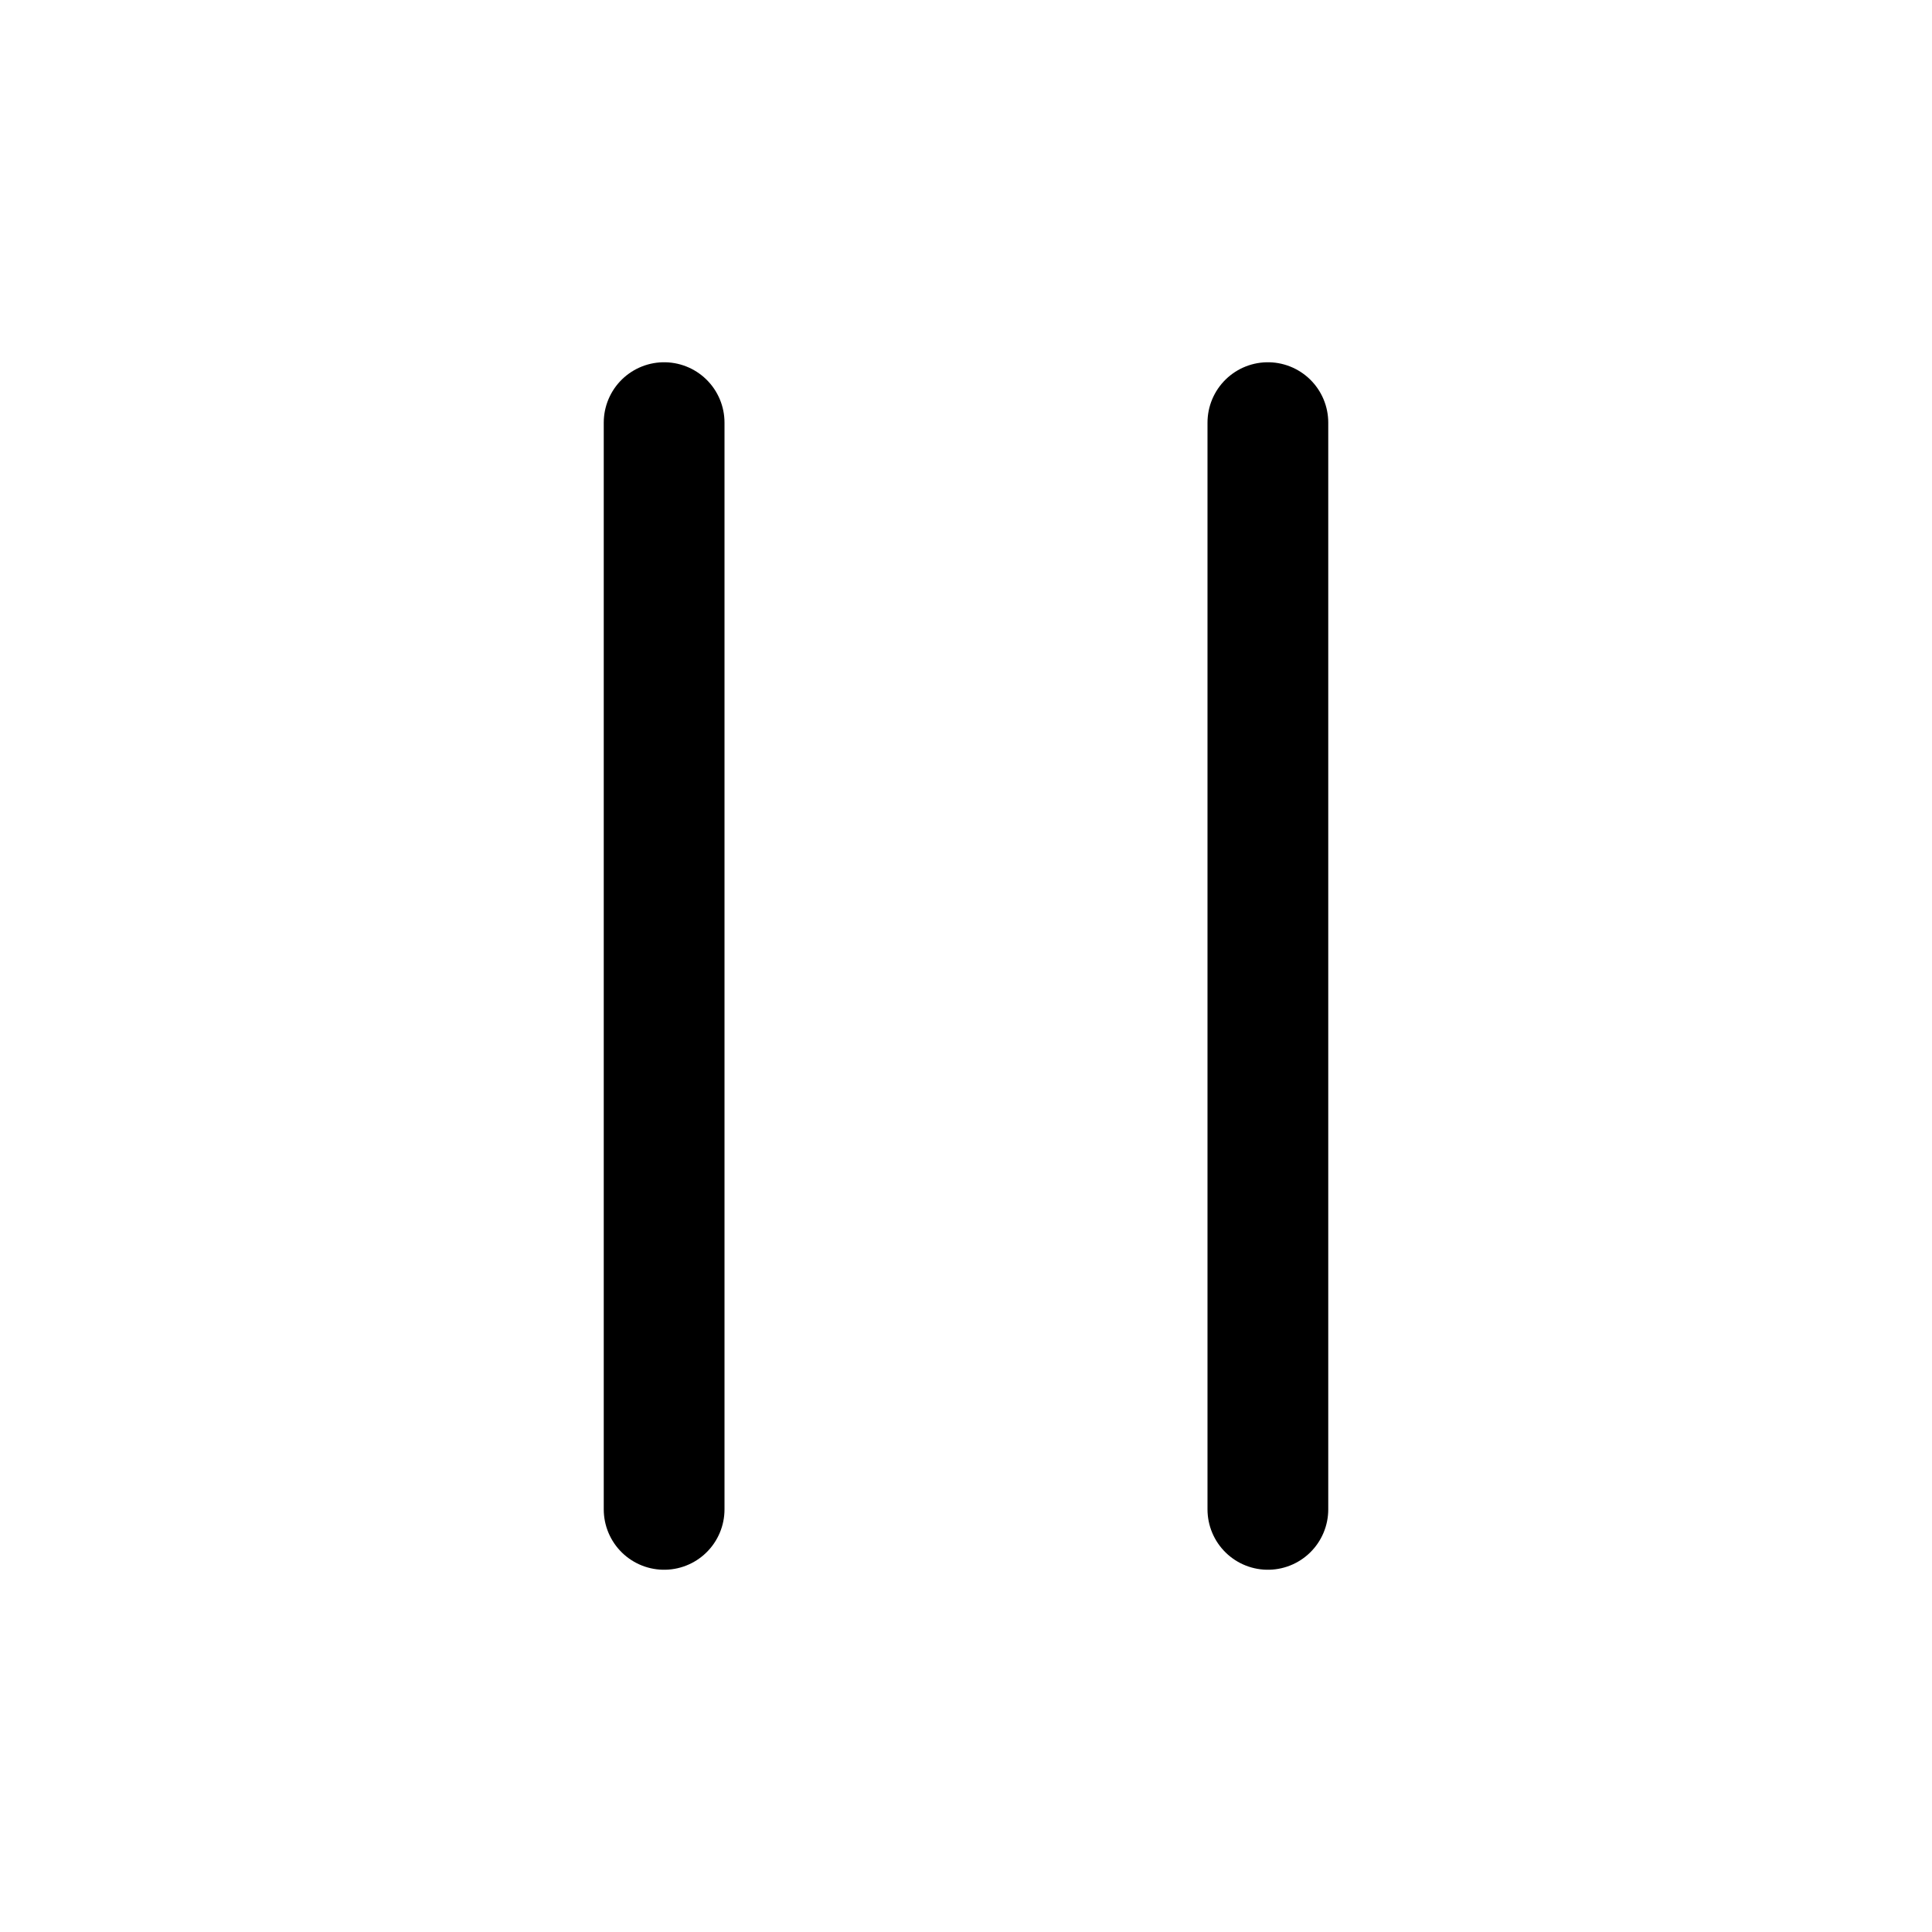
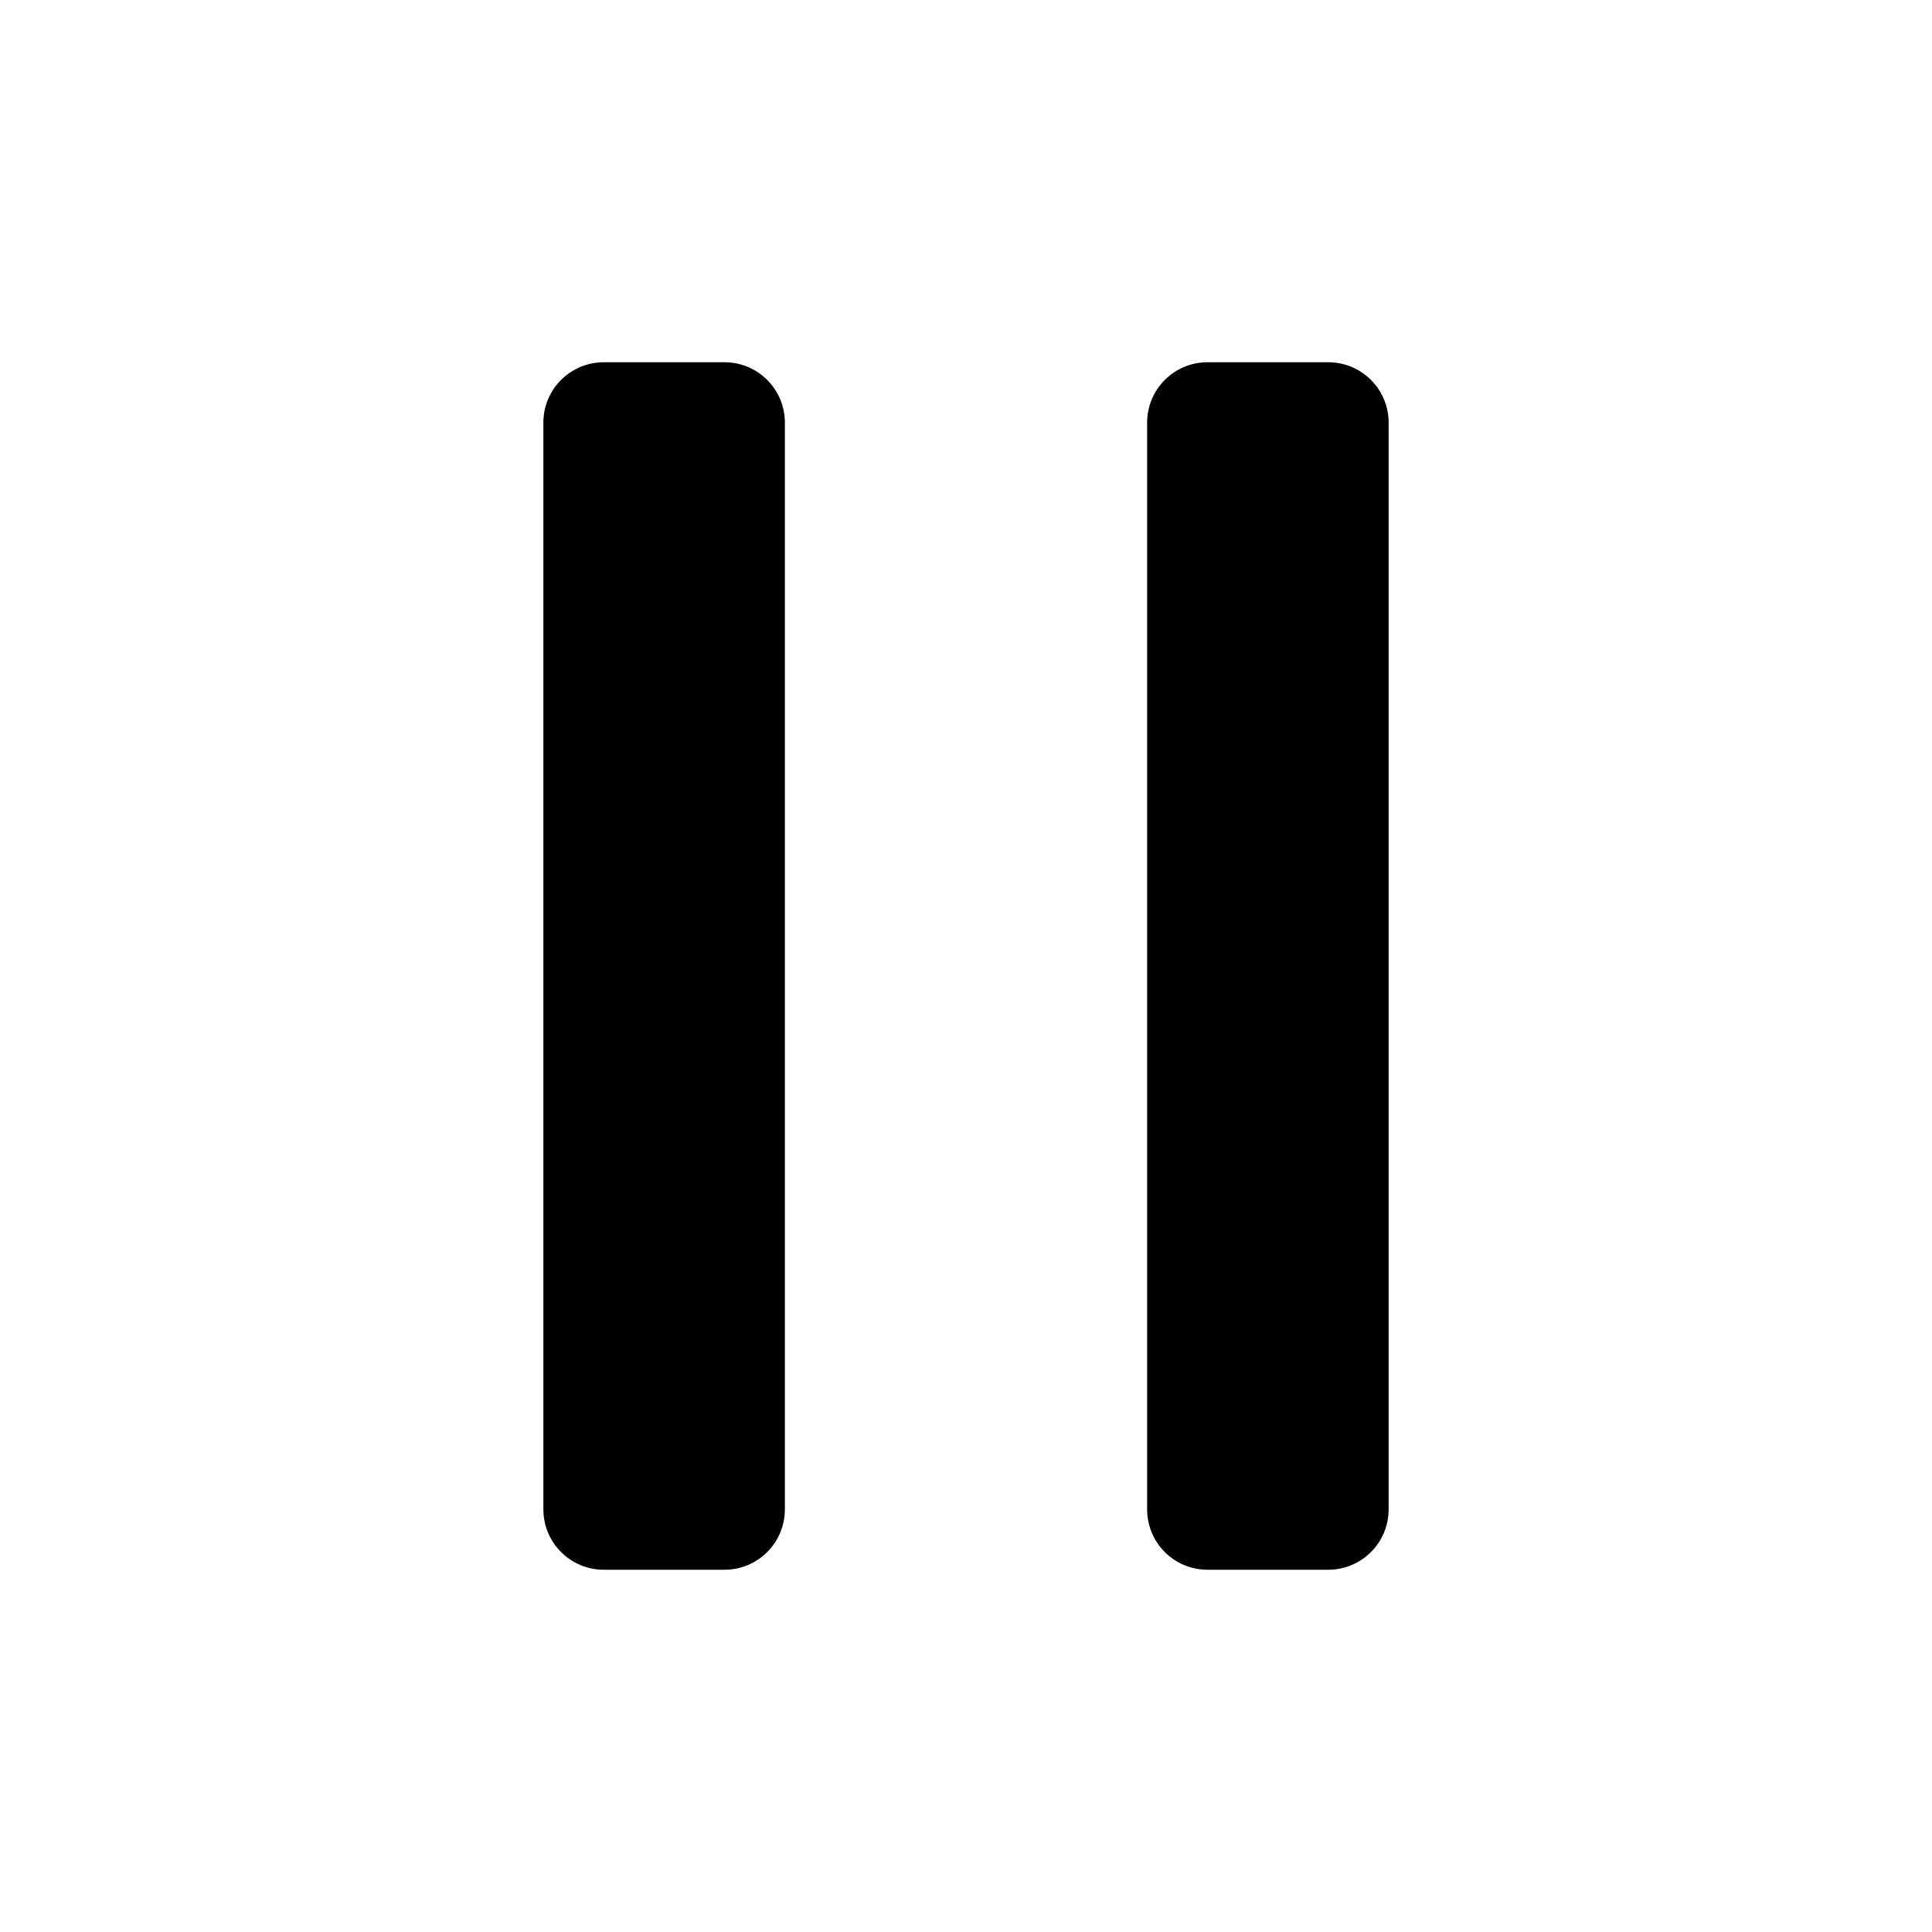
- <svg xmlns="http://www.w3.org/2000/svg" fill="none" viewBox="0 0 24 24" stroke-width="1.5" stroke="currentColor">
-   <path stroke-linecap="round" stroke-linejoin="round" d="M15.75 5.25v13.5m-7.5-13.5v13.5" />
+ <svg xmlns="http://www.w3.org/2000/svg" viewBox="0 0 24 24" fill="currentColor">
+   <path fill-rule="evenodd" d="M6.75 5.25a.75.75 0 0 1 .75-.75H9a.75.75 0 0 1 .75.75v13.5a.75.75 0 0 1-.75.75H7.5a.75.75 0 0 1-.75-.75V5.25Zm7.5 0A.75.75 0 0 1 15 4.5h1.5a.75.75 0 0 1 .75.75v13.5a.75.75 0 0 1-.75.75H15a.75.75 0 0 1-.75-.75V5.25Z" clip-rule="evenodd" />
</svg>
